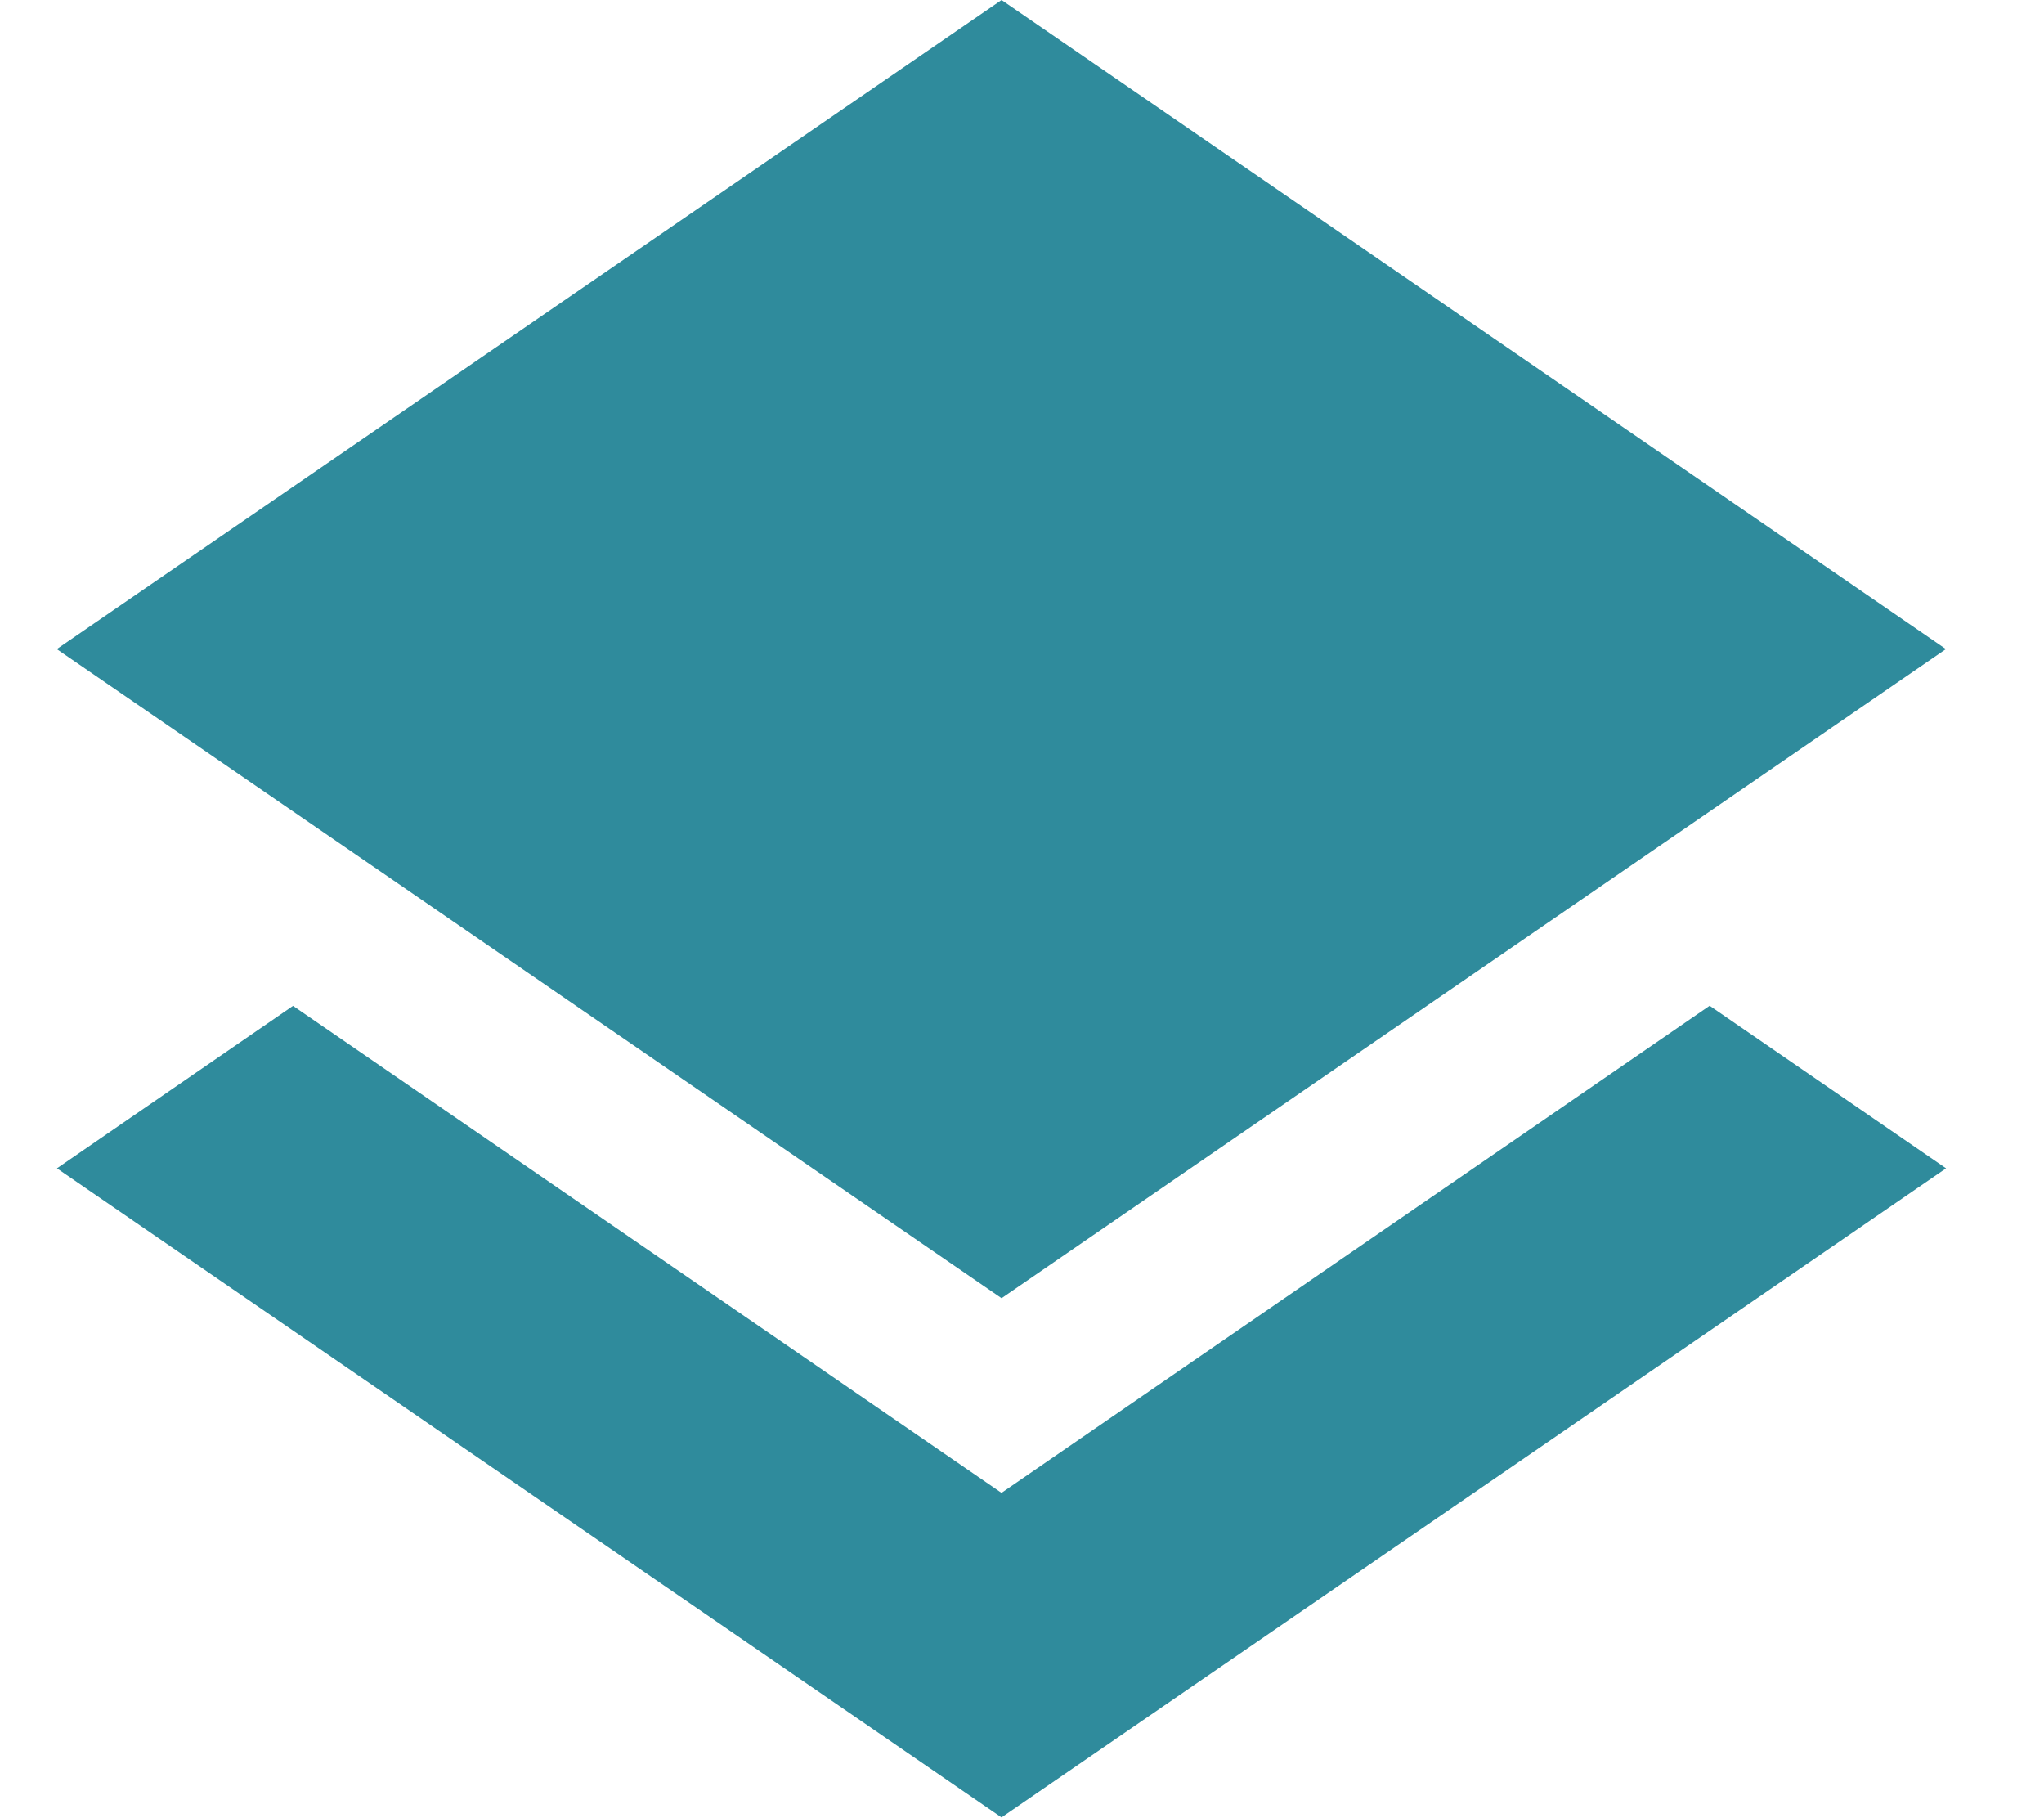
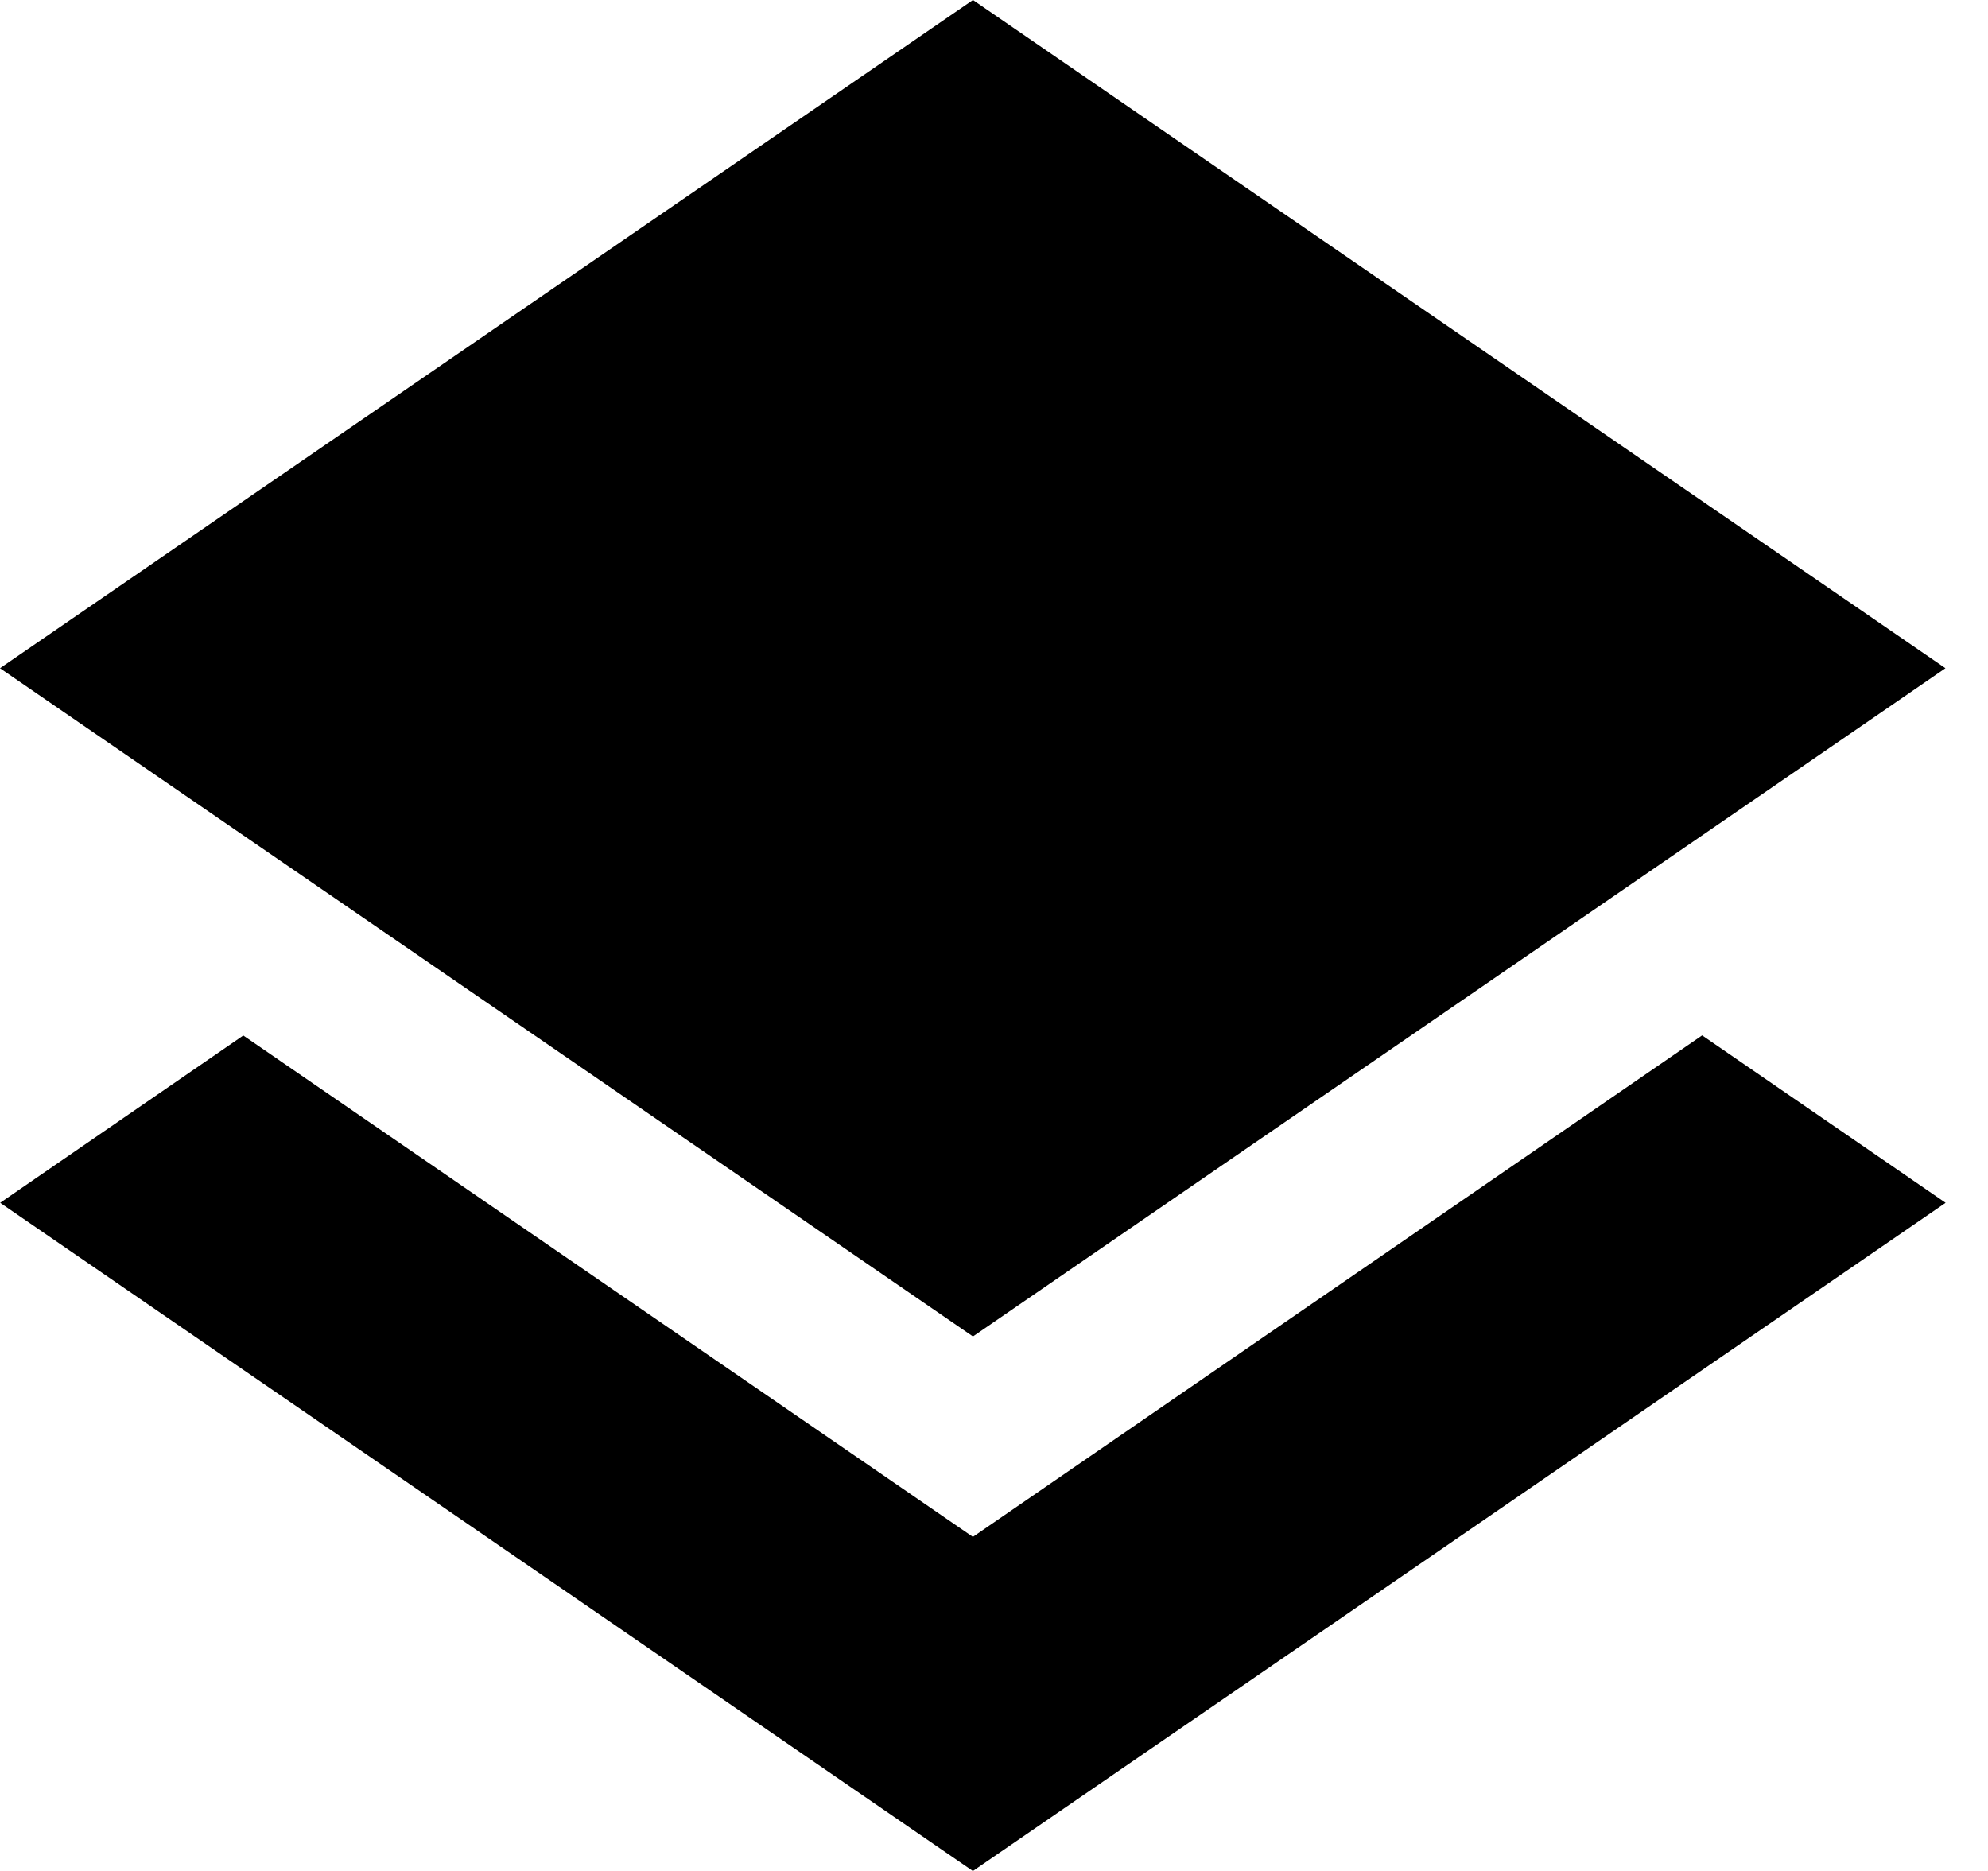
- <svg xmlns="http://www.w3.org/2000/svg" version="1.1" width="18" height="16" viewBox="0 0 34 32">
-   <path fill="#2F8B9C" d="M29.111 17.709l4.164 2.863-16.636 11.429-16.636-11.429 4.158-2.861 12.478 8.575 12.472-8.577zM16.64 0l16.632 11.429-16.632 11.429-16.64-11.429 16.64-11.429z" />
+ <svg xmlns="http://www.w3.org/2000/svg" version="1.1" width="34" height="32" viewBox="0 0 34 32">
+   <path d="M29.111 17.709l4.164 2.863-16.636 11.429-16.636-11.429 4.158-2.861 12.478 8.575 12.472-8.577zM16.64 0l16.632 11.429-16.632 11.429-16.64-11.429 16.64-11.429z" />
</svg>
